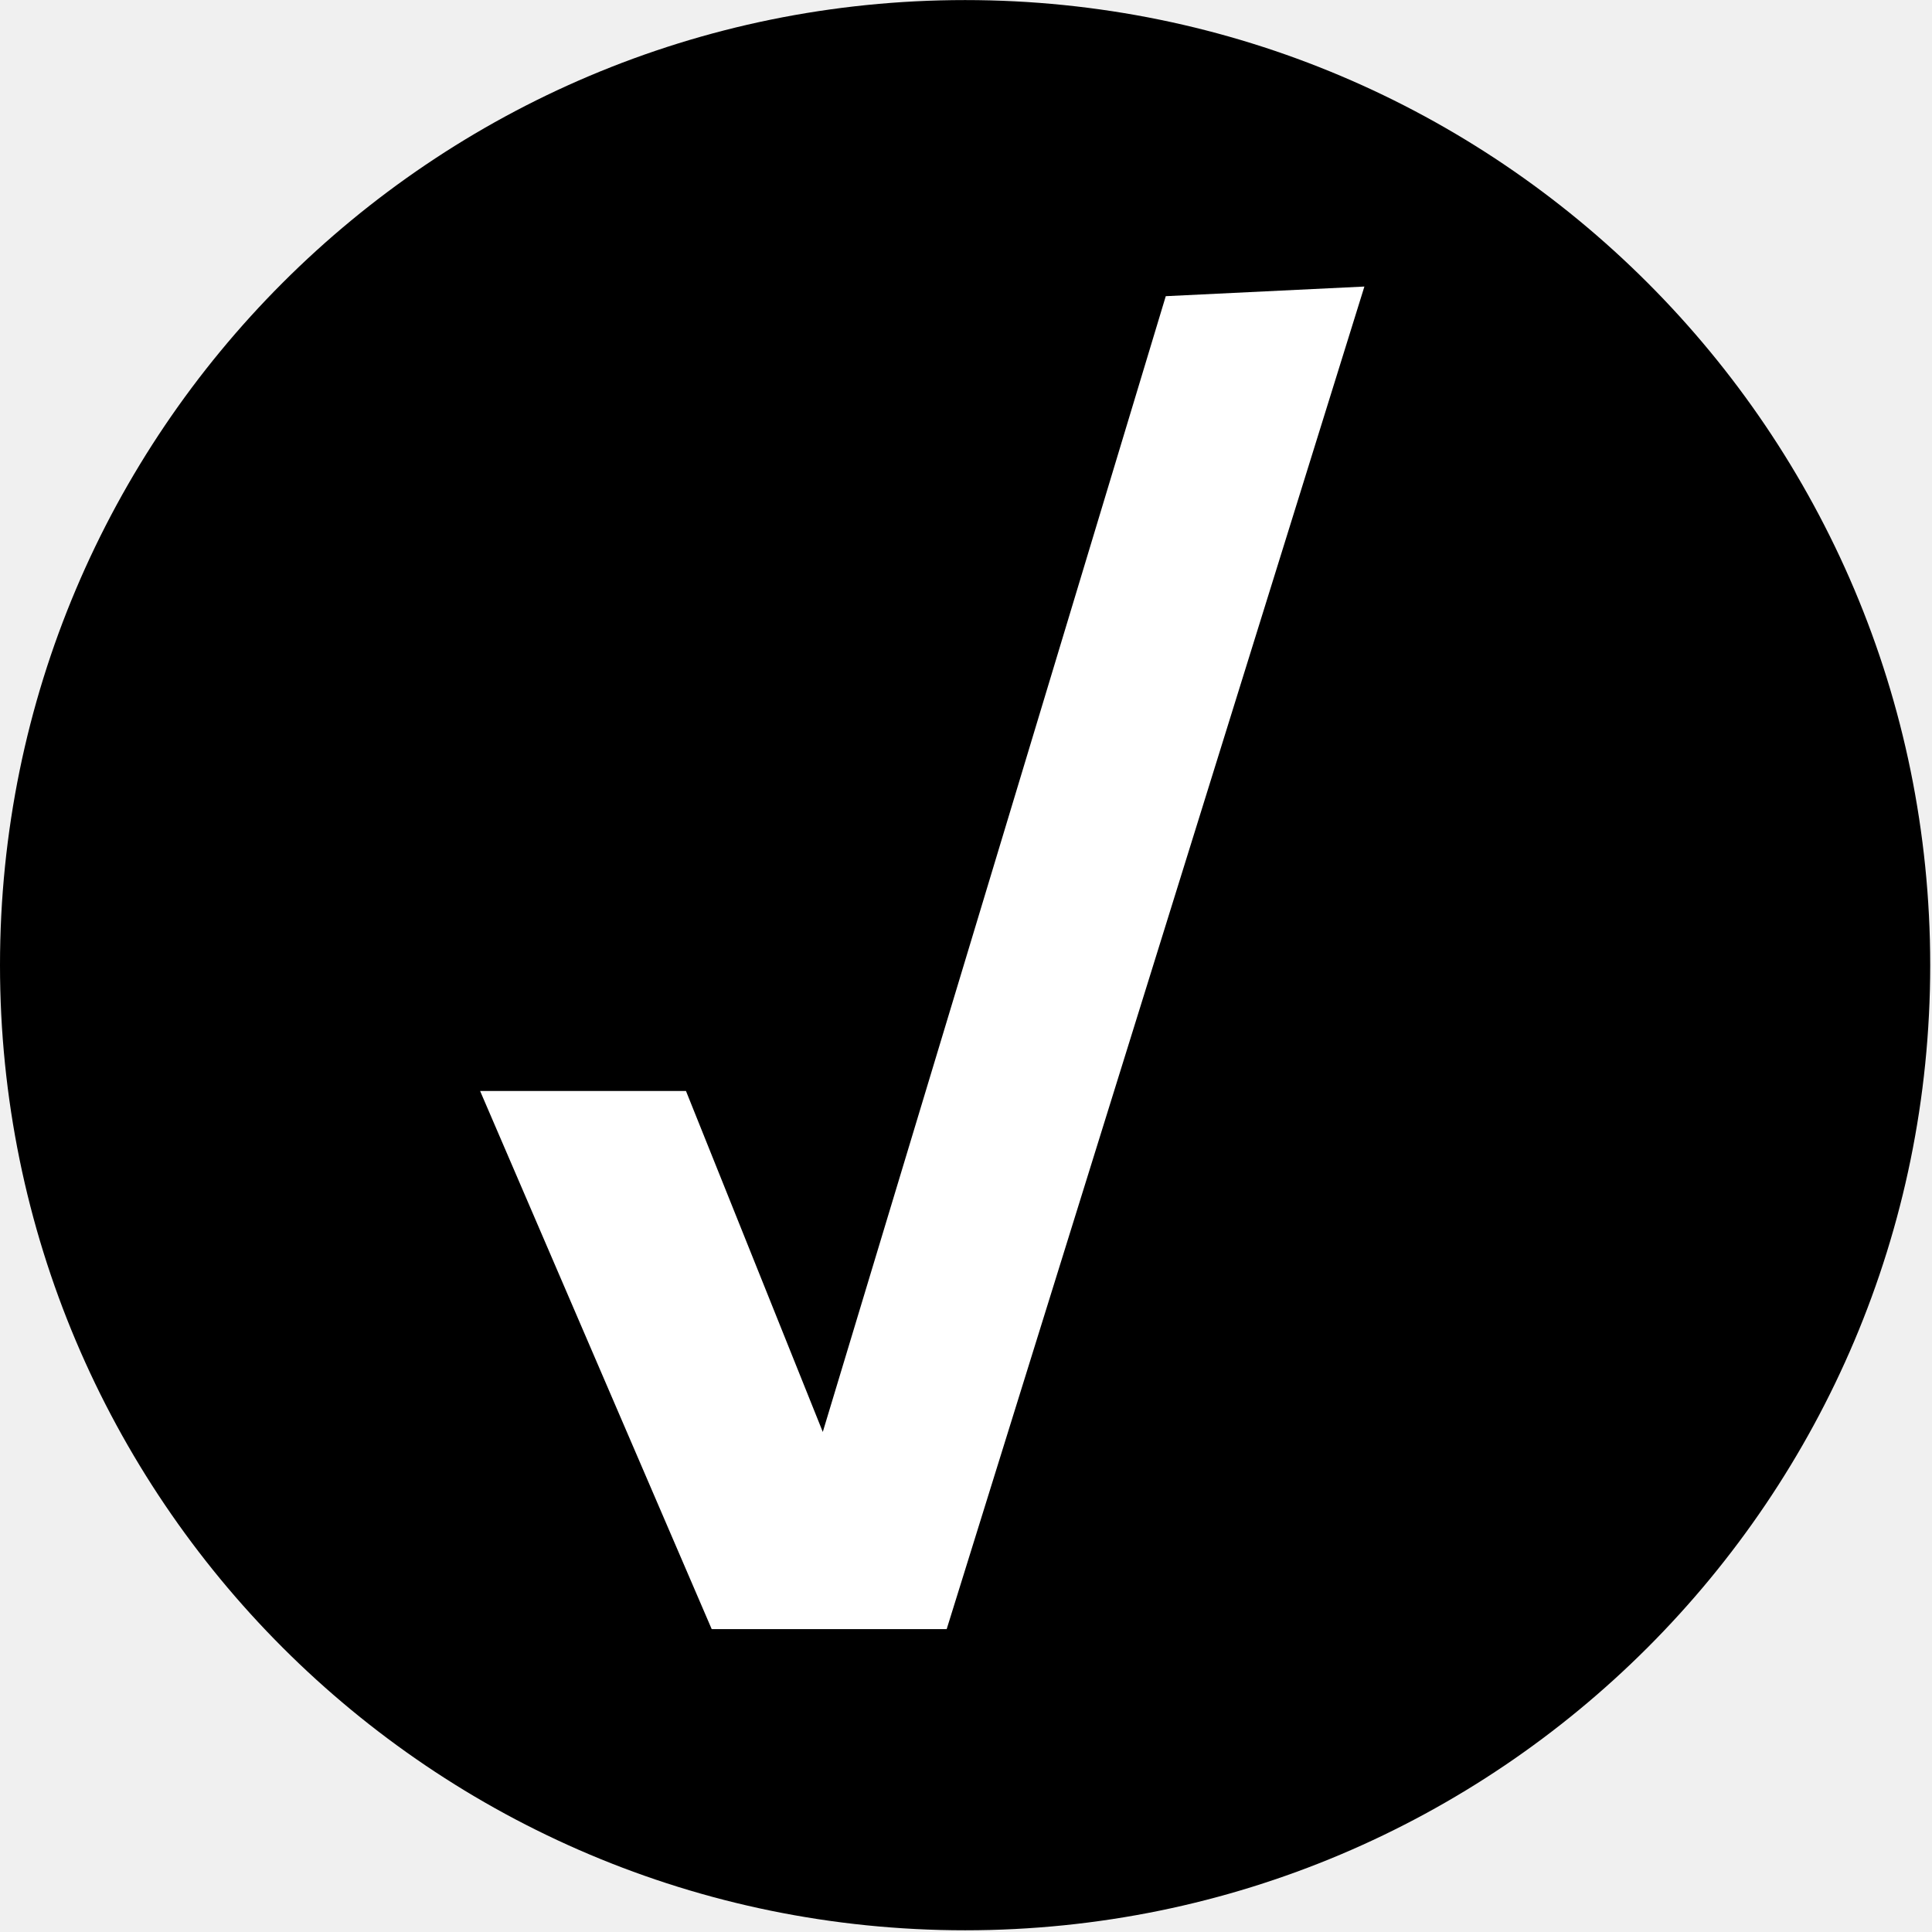
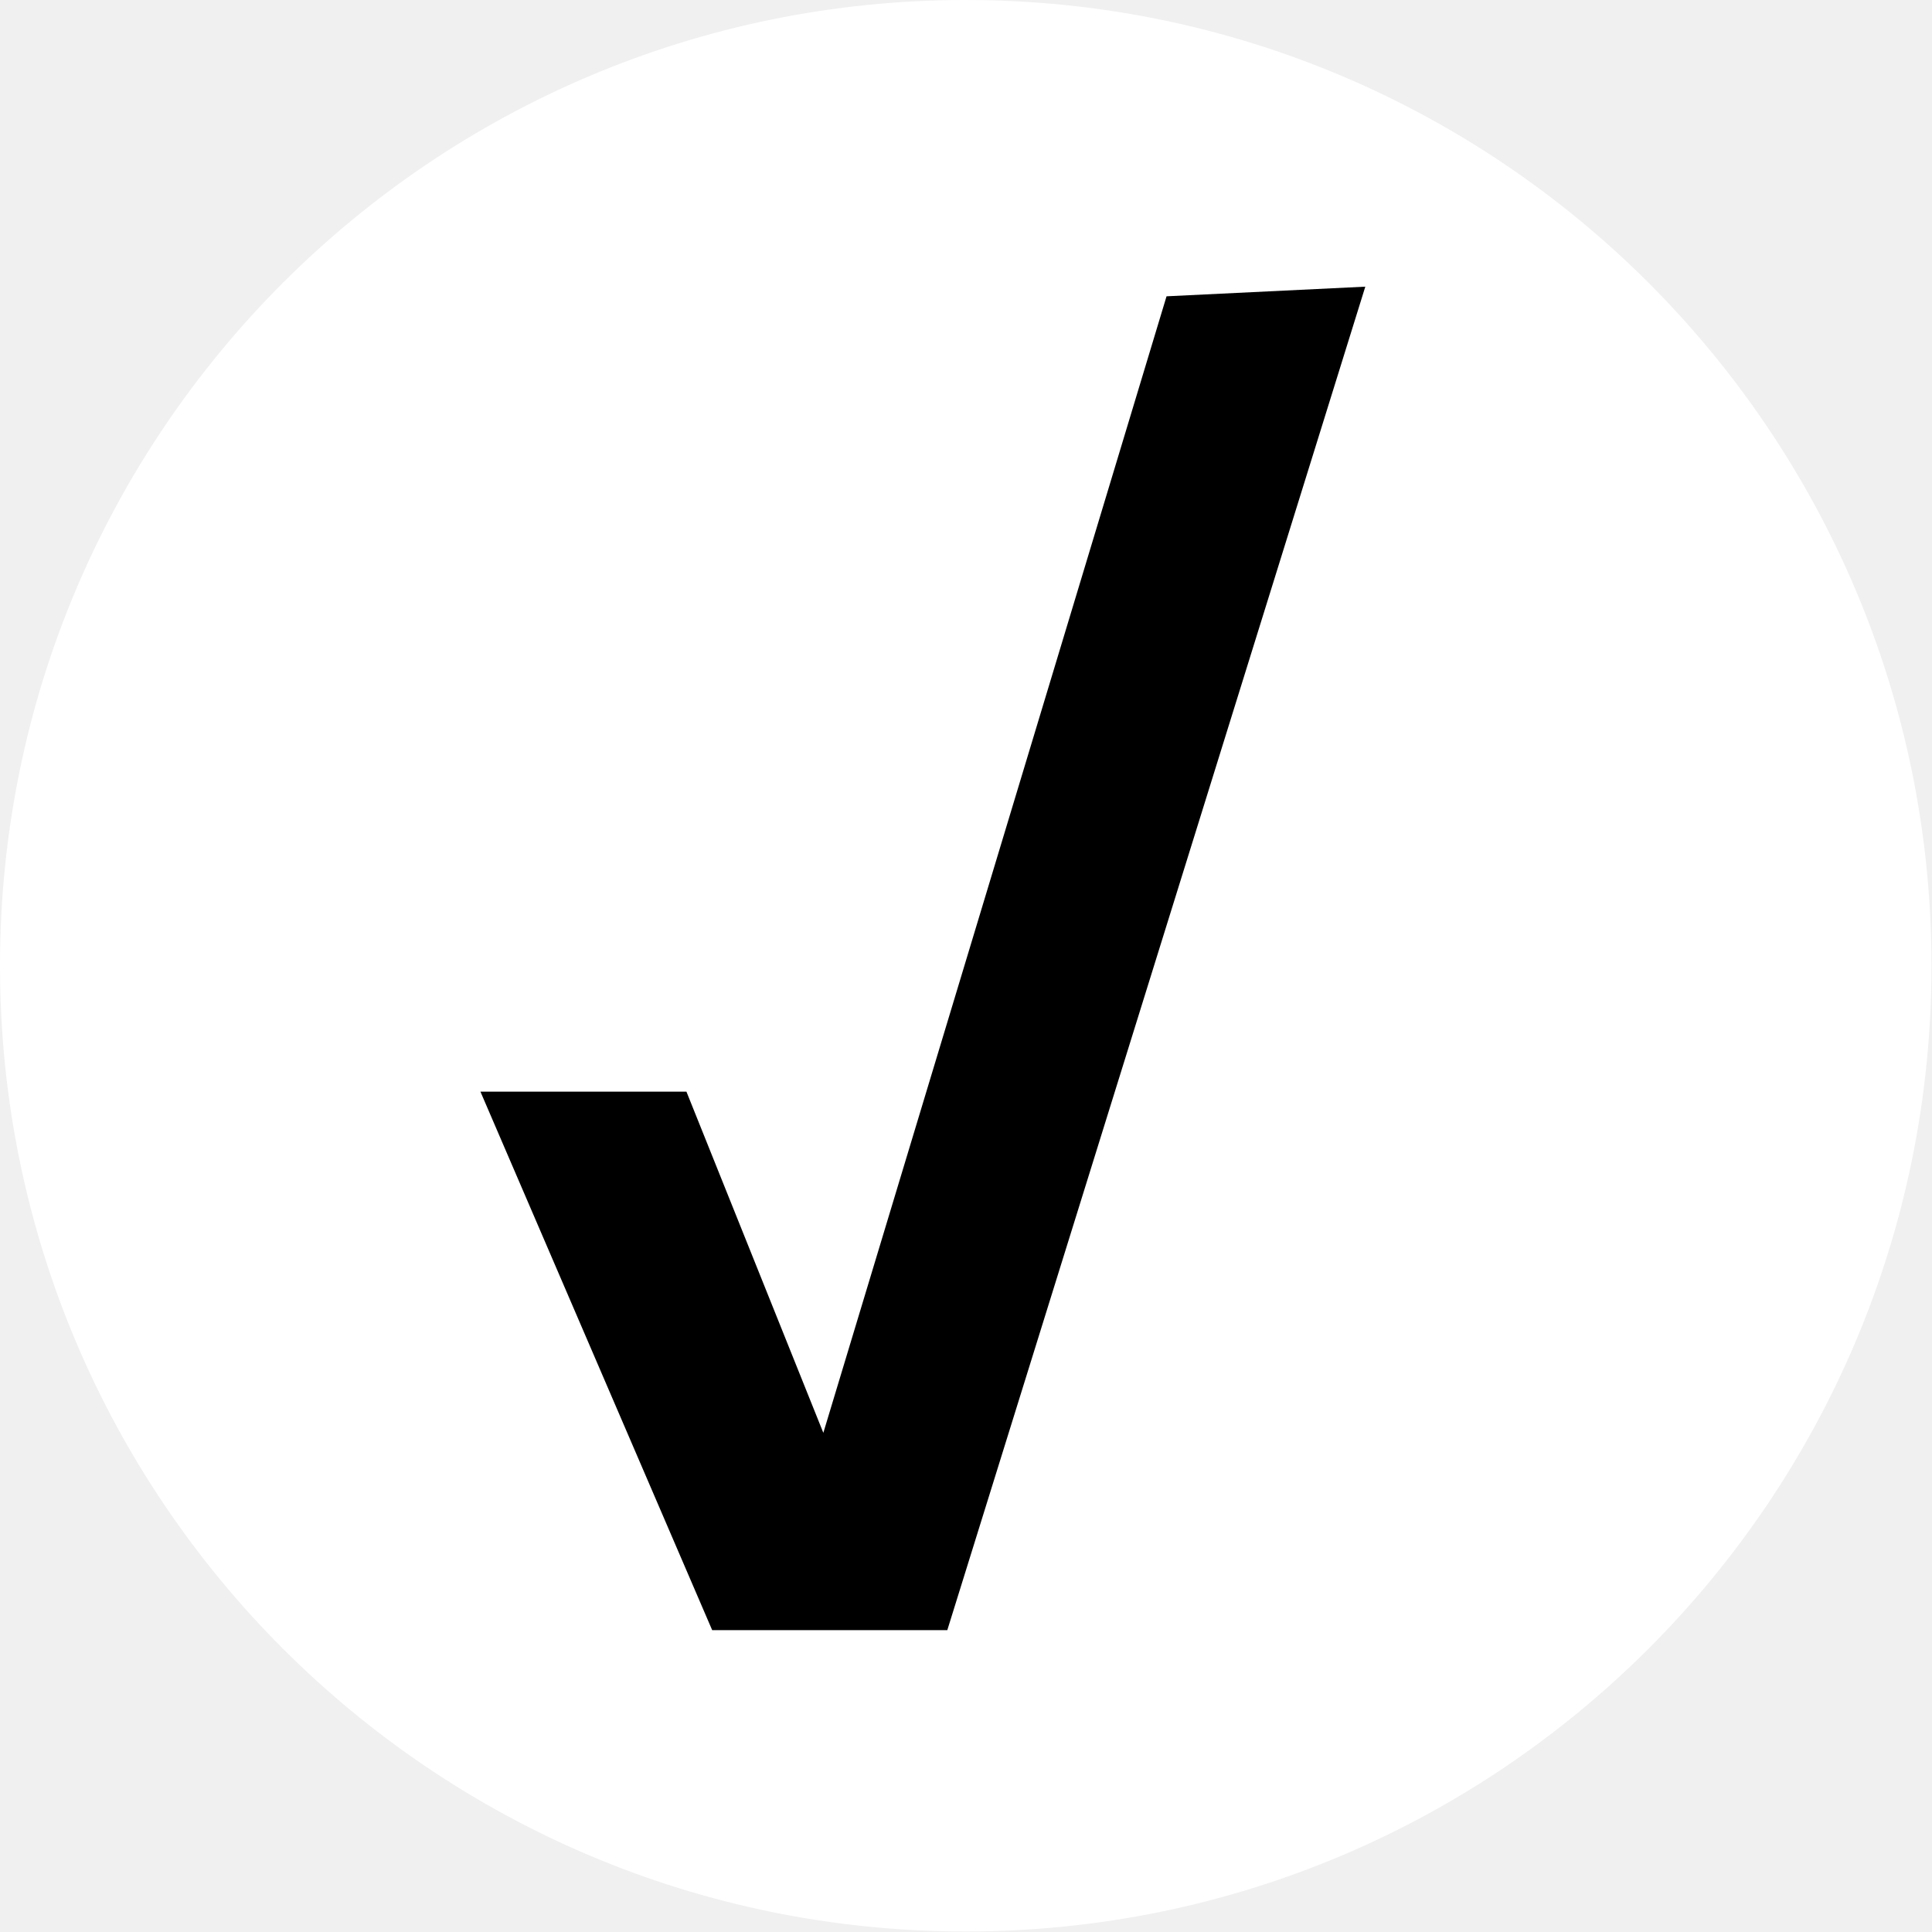
- <svg xmlns="http://www.w3.org/2000/svg" width="910px" height="910px" version="1.1" xml:space="preserve" style="fill-rule:evenodd;clip-rule:evenodd;stroke-linejoin:round;stroke-miterlimit:2;">
-   <g transform="matrix(3.125,0,0,3.125,0,0)">
-     <g transform="matrix(1.23581,0,0,1.23581,-1182.04,-3106.26)">
-       <g>
-         <g transform="matrix(0.237315,0,0,0.237315,956.49,2513.55)">
-           <circle cx="496" cy="496" r="496" />
-         </g>
-         <g transform="matrix(0.237315,0,0,0.237315,956.49,2513.55)">
-           <path d="M599.13,152.18L422.86,735.89L352.55,560.67L246.75,560.67L365.77,837.23L486.53,837.23L701.21,147.23L599.13,152.18Z" style="fill:white;fill-rule:nonzero;" />
-         </g>
-       </g>
-     </g>
-   </g>
+ <svg xmlns="http://www.w3.org/2000/svg" width="100%" height="100%" viewBox="0 0 704 704" version="1.1" xml:space="preserve" style="fill-rule:evenodd;clip-rule:evenodd;stroke-linejoin:round;stroke-miterlimit:2;">
+   <circle cx="351.906" cy="351.906" r="351.906" style="fill:#fff;" />
+   <path d="M425.076,107.97l-125.062,414.136l-49.884,-124.317l-75.064,0l84.444,196.216l85.678,0l152.313,-489.547l-72.425,3.512Z" style="fill-rule:nonzero;" />
</svg>
